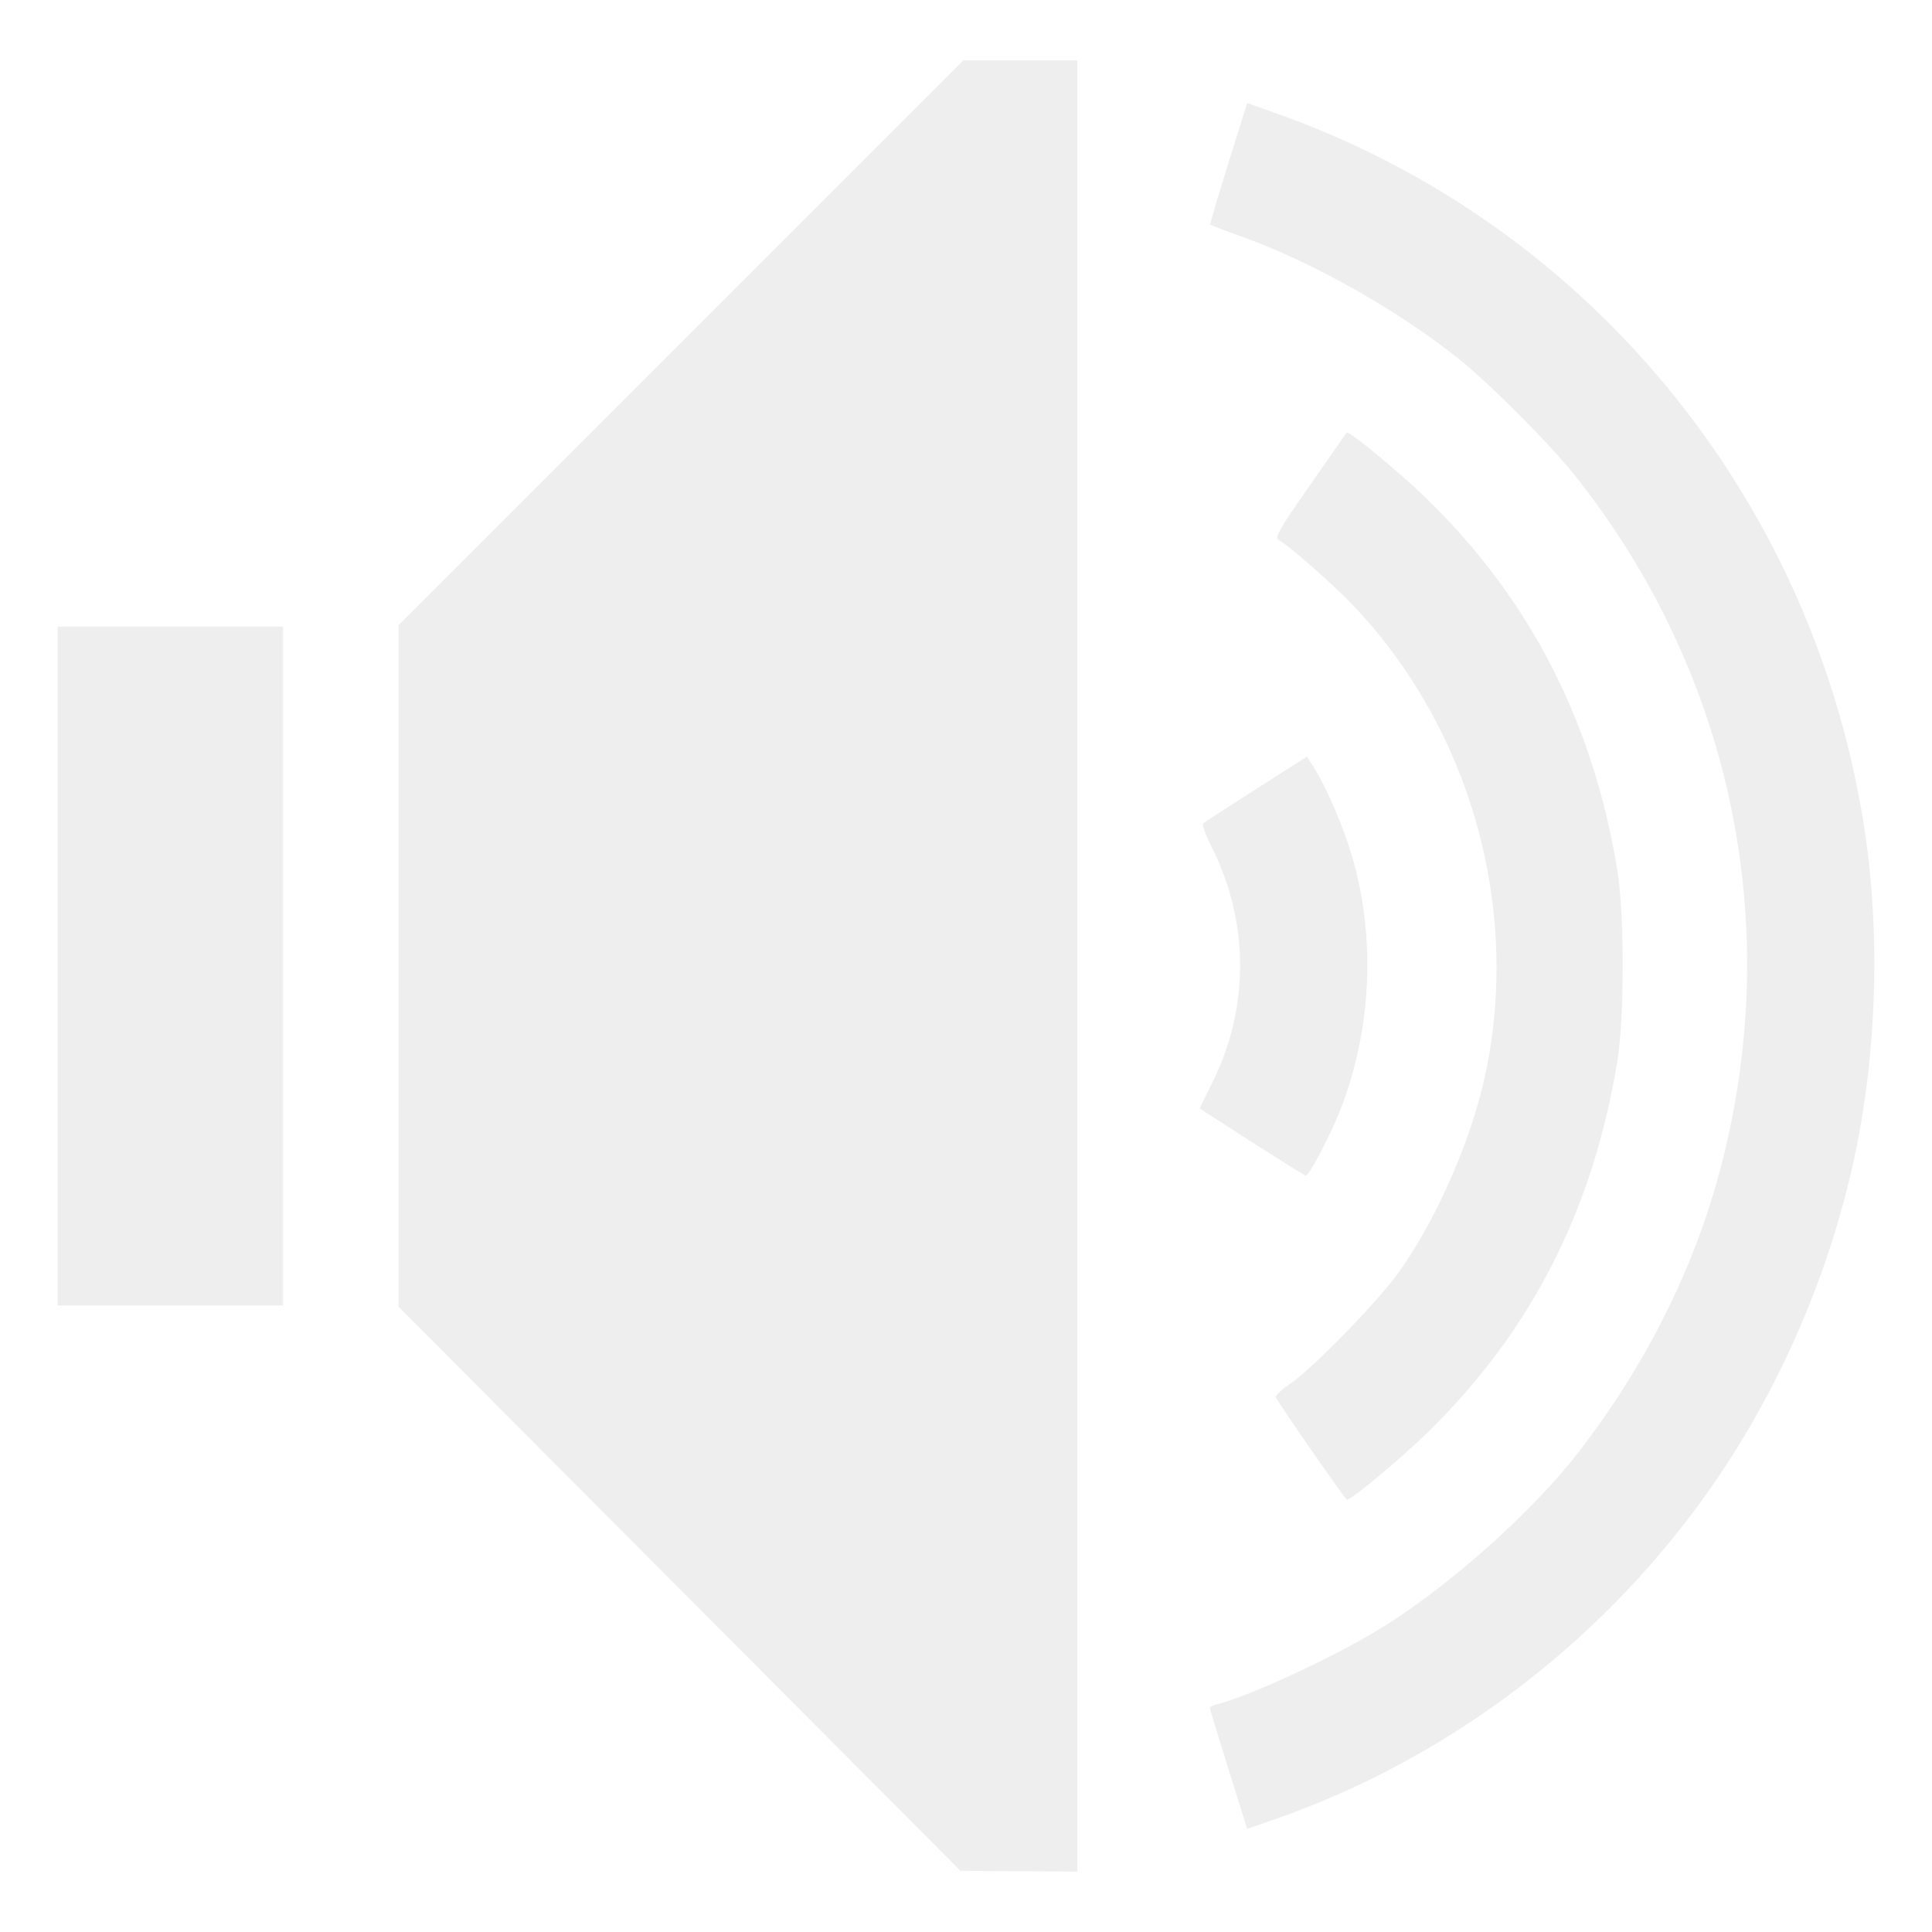
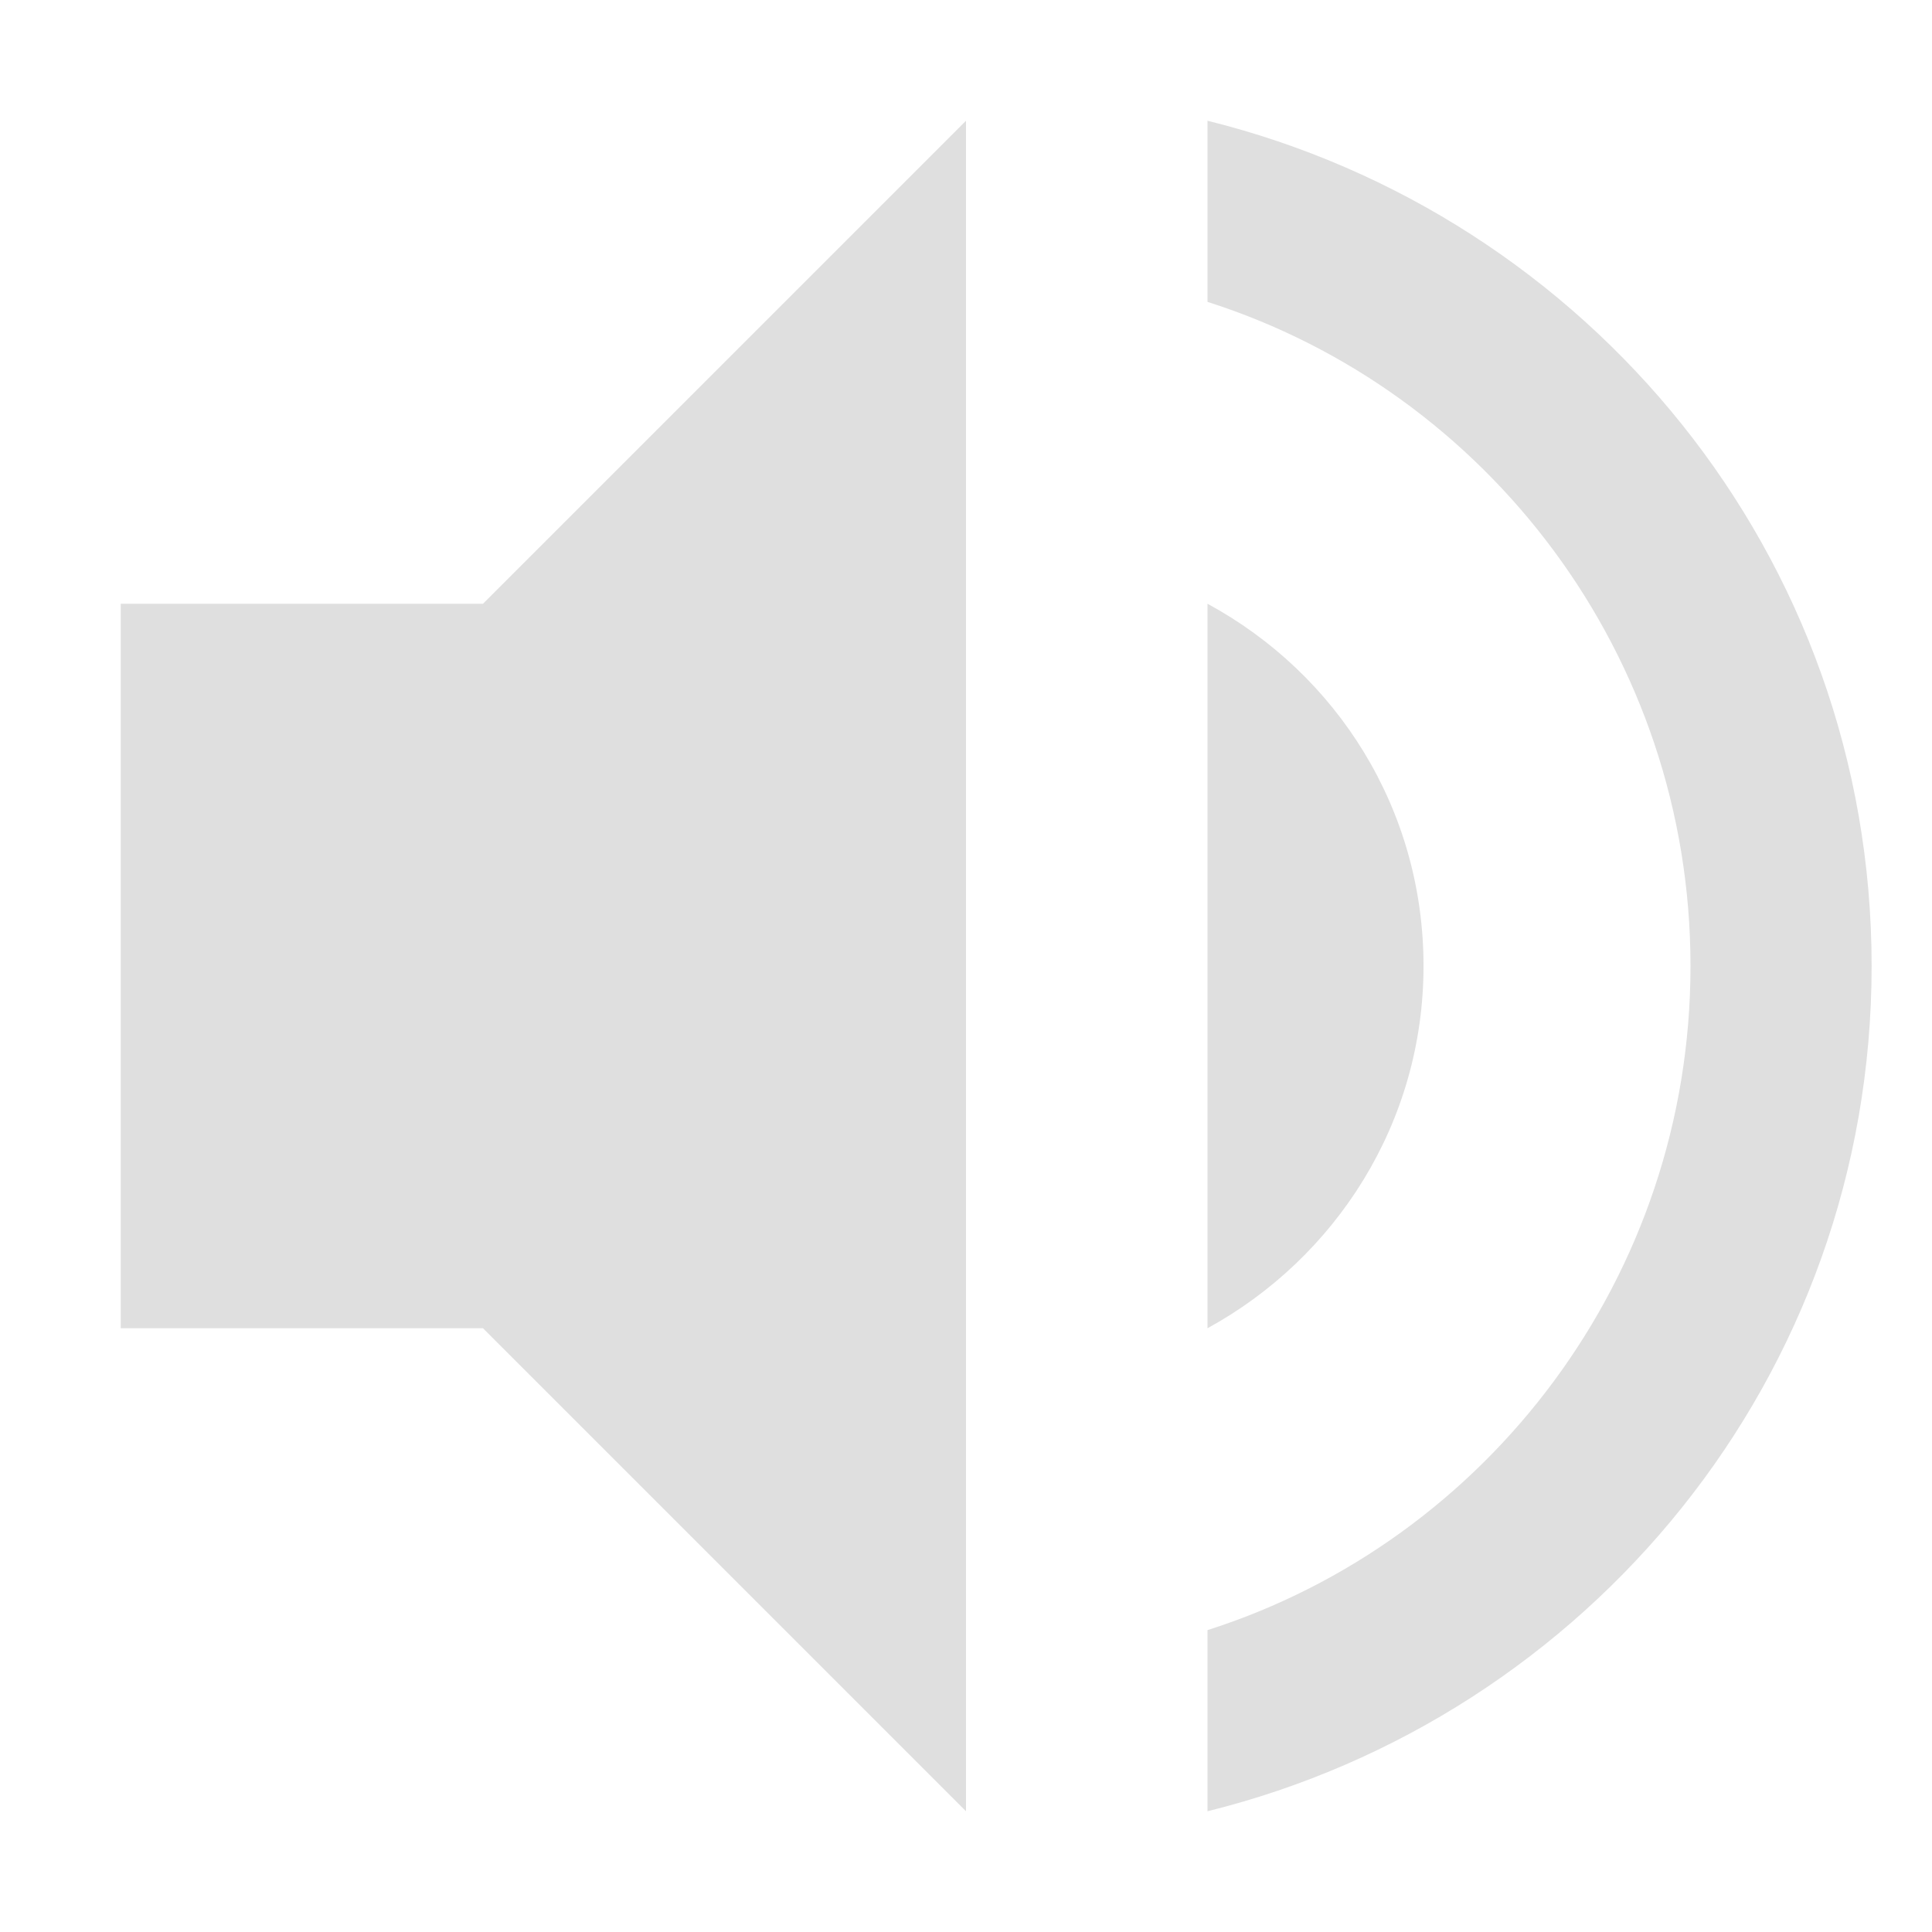
- <svg xmlns="http://www.w3.org/2000/svg" xmlns:xlink="http://www.w3.org/1999/xlink" width="64" height="64" id="svg2424" version="1.0">
-   <defs id="defs2426">
-     <linearGradient gradientUnits="userSpaceOnUse" id="path1082_2_" y2="129.347" x2="112.499" y1="6.137" x1="112.499" gradientTransform="translate(287,-83)">
-       <stop id="stop193" offset="0" style="stop-color:#ffffff;stop-opacity:0" />
-       <stop id="stop195" offset="1" style="stop-color:#ffffff;stop-opacity:0.275;" />
-       <midPointStop id="midPointStop197" style="stop-color:#FFFFFF" offset="0" />
-       <midPointStop id="midPointStop199" style="stop-color:#FFFFFF" offset="0.5" />
-       <midPointStop id="midPointStop201" style="stop-color:#000000" offset="1" />
-     </linearGradient>
-     <linearGradient id="linearGradient3388">
-       <stop style="stop-color:#000000;stop-opacity:0;" offset="0" id="stop3390" />
-       <stop style="stop-color:#000000;stop-opacity:0.371;" offset="1" id="stop3392" />
-     </linearGradient>
-     <linearGradient id="linearGradient4346">
-       <stop style="stop-color:#00bdec;stop-opacity:1" offset="0" id="stop4348" />
-       <stop style="stop-color:#40bfde;stop-opacity:1" offset="1" id="stop4350" />
-     </linearGradient>
-     <linearGradient xlink:href="#linearGradient4346" id="linearGradient4352" x1="400.614" y1="634.151" x2="616.486" y2="666.978" gradientUnits="userSpaceOnUse" />
-     <linearGradient id="linearGradient5323">
-       <stop style="stop-color:#6e6e6e;stop-opacity:1" offset="0" id="stop5325" />
-       <stop style="stop-color:#4d4d4d;stop-opacity:1" offset="1" id="stop5327" />
-     </linearGradient>
-     <linearGradient xlink:href="#linearGradient5323" id="linearGradient5329" x1="291.836" y1="238.082" x2="650.814" y2="348.969" gradientUnits="userSpaceOnUse" />
-     <linearGradient xlink:href="#path1082_2_" id="linearGradient2216" gradientUnits="userSpaceOnUse" gradientTransform="matrix(-0.3937741,0,0,0.393752,978.3497,416.9815)" x1="541.335" y1="104.507" x2="606.912" y2="303.14" />
-   </defs>
-   <g id="layer1" transform="translate(-269.5178,-265.6012)">
-     <g id="g2424" transform="matrix(1.347368,0,0,1.347368,-632.8824,-513.3437)">
-       <g id="g2210-6" transform="matrix(0.2343749,0,0,0.2343749,514.2619,477.5084)">
-         <path style="fill:#eeeeee;fill-opacity:1;stroke-width:0.295" d="m 764.466,435.623 -29.622,29.622 -29.622,29.622 v 35.749 35.749 l 29.476,29.586 29.476,29.586 6.127,0.044 6.134,0.044 v -95 -95 h -5.981 z m 29.782,4.475 -1.986,6.352 c -1.093,3.497 -1.946,6.387 -1.892,6.425 0.054,0.038 1.695,0.65 3.645,1.361 7.216,2.628 15.988,7.586 22.309,12.603 3.186,2.529 9.61,8.954 12.217,12.224 16.461,20.643 22.071,47.091 15.404,72.618 -2.763,10.58 -7.832,20.741 -14.917,29.913 -4.869,6.304 -13.528,14.03 -20.679,18.453 -4.833,2.989 -13.788,7.152 -17.216,8.004 -0.447,0.111 -0.808,0.283 -0.808,0.378 0,0.095 0.879,2.99 1.957,6.44 l 1.965,6.272 2.925,-1.019 c 17.822,-6.203 33.751,-18.141 44.968,-33.711 7.705,-10.695 13.305,-23.508 15.972,-36.513 2.269,-11.066 2.543,-23.537 0.749,-34.534 -5.589,-34.256 -29.043,-62.581 -61.361,-74.11 z m 10.434,34.57 c -0.05,0.06 -1.785,2.55 -3.864,5.537 -3.281,4.715 -3.712,5.474 -3.274,5.719 1.133,0.634 5.779,4.719 7.851,6.905 12.205,12.872 17.497,31.482 13.898,48.875 -1.431,6.918 -5.077,15.319 -9.095,20.978 -2.238,3.151 -9.148,10.245 -11.518,11.824 -0.85,0.566 -1.492,1.182 -1.426,1.368 0.066,0.186 1.741,2.683 3.725,5.545 1.985,2.861 3.665,5.203 3.733,5.203 0.466,0 5.537,-4.226 8.324,-6.934 10.911,-10.606 17.437,-23.313 20.032,-39.016 0.754,-4.564 0.758,-15.495 0.007,-20.097 -2.539,-15.558 -9.194,-28.497 -20.075,-39.045 -2.838,-2.751 -8.117,-7.104 -8.317,-6.862 z m -135.216,20.352 v 35.603 35.603 h 11.824 11.817 v -35.603 -35.603 h -11.817 z m 131.054,13.636 -5.319,3.391 c -2.925,1.865 -5.432,3.497 -5.566,3.631 -0.134,0.134 0.288,1.289 0.931,2.569 3.885,7.728 3.917,16.681 0.095,24.463 l -1.404,2.86 5.486,3.522 c 3.015,1.935 5.554,3.516 5.646,3.529 0.352,0.033 2.661,-4.382 3.696,-7.073 3.218,-8.361 3.646,-17.899 1.186,-26.348 -0.879,-3.018 -2.661,-7.217 -3.886,-9.161 z" id="path1656-7" />
-       </g>
-     </g>
-   </g>
+ <svg xmlns="http://www.w3.org/2000/svg" width="16" height="16" version="1.1">
+   <path style="fill:#dfdfdf" d="M 8 1 L 4 5 L 1 5 L 1 11 L 4 11 L 8 15 L 8 1 z M 10 1 L 10 2.5 C 12.32 3.24 14 5.43 14 8 C 14 10.57 12.32 12.76 10 13.5 L 10 15 C 13.15 14.22 15.5 11.4 15.5 8 C 15.5 4.6 13.15 1.78 10 1 z M 10 5 L 10 11 C 11.06 10.42 11.789 9.3 11.789 8 C 11.789 6.7 11.07 5.58 10 5 z" />
</svg>
